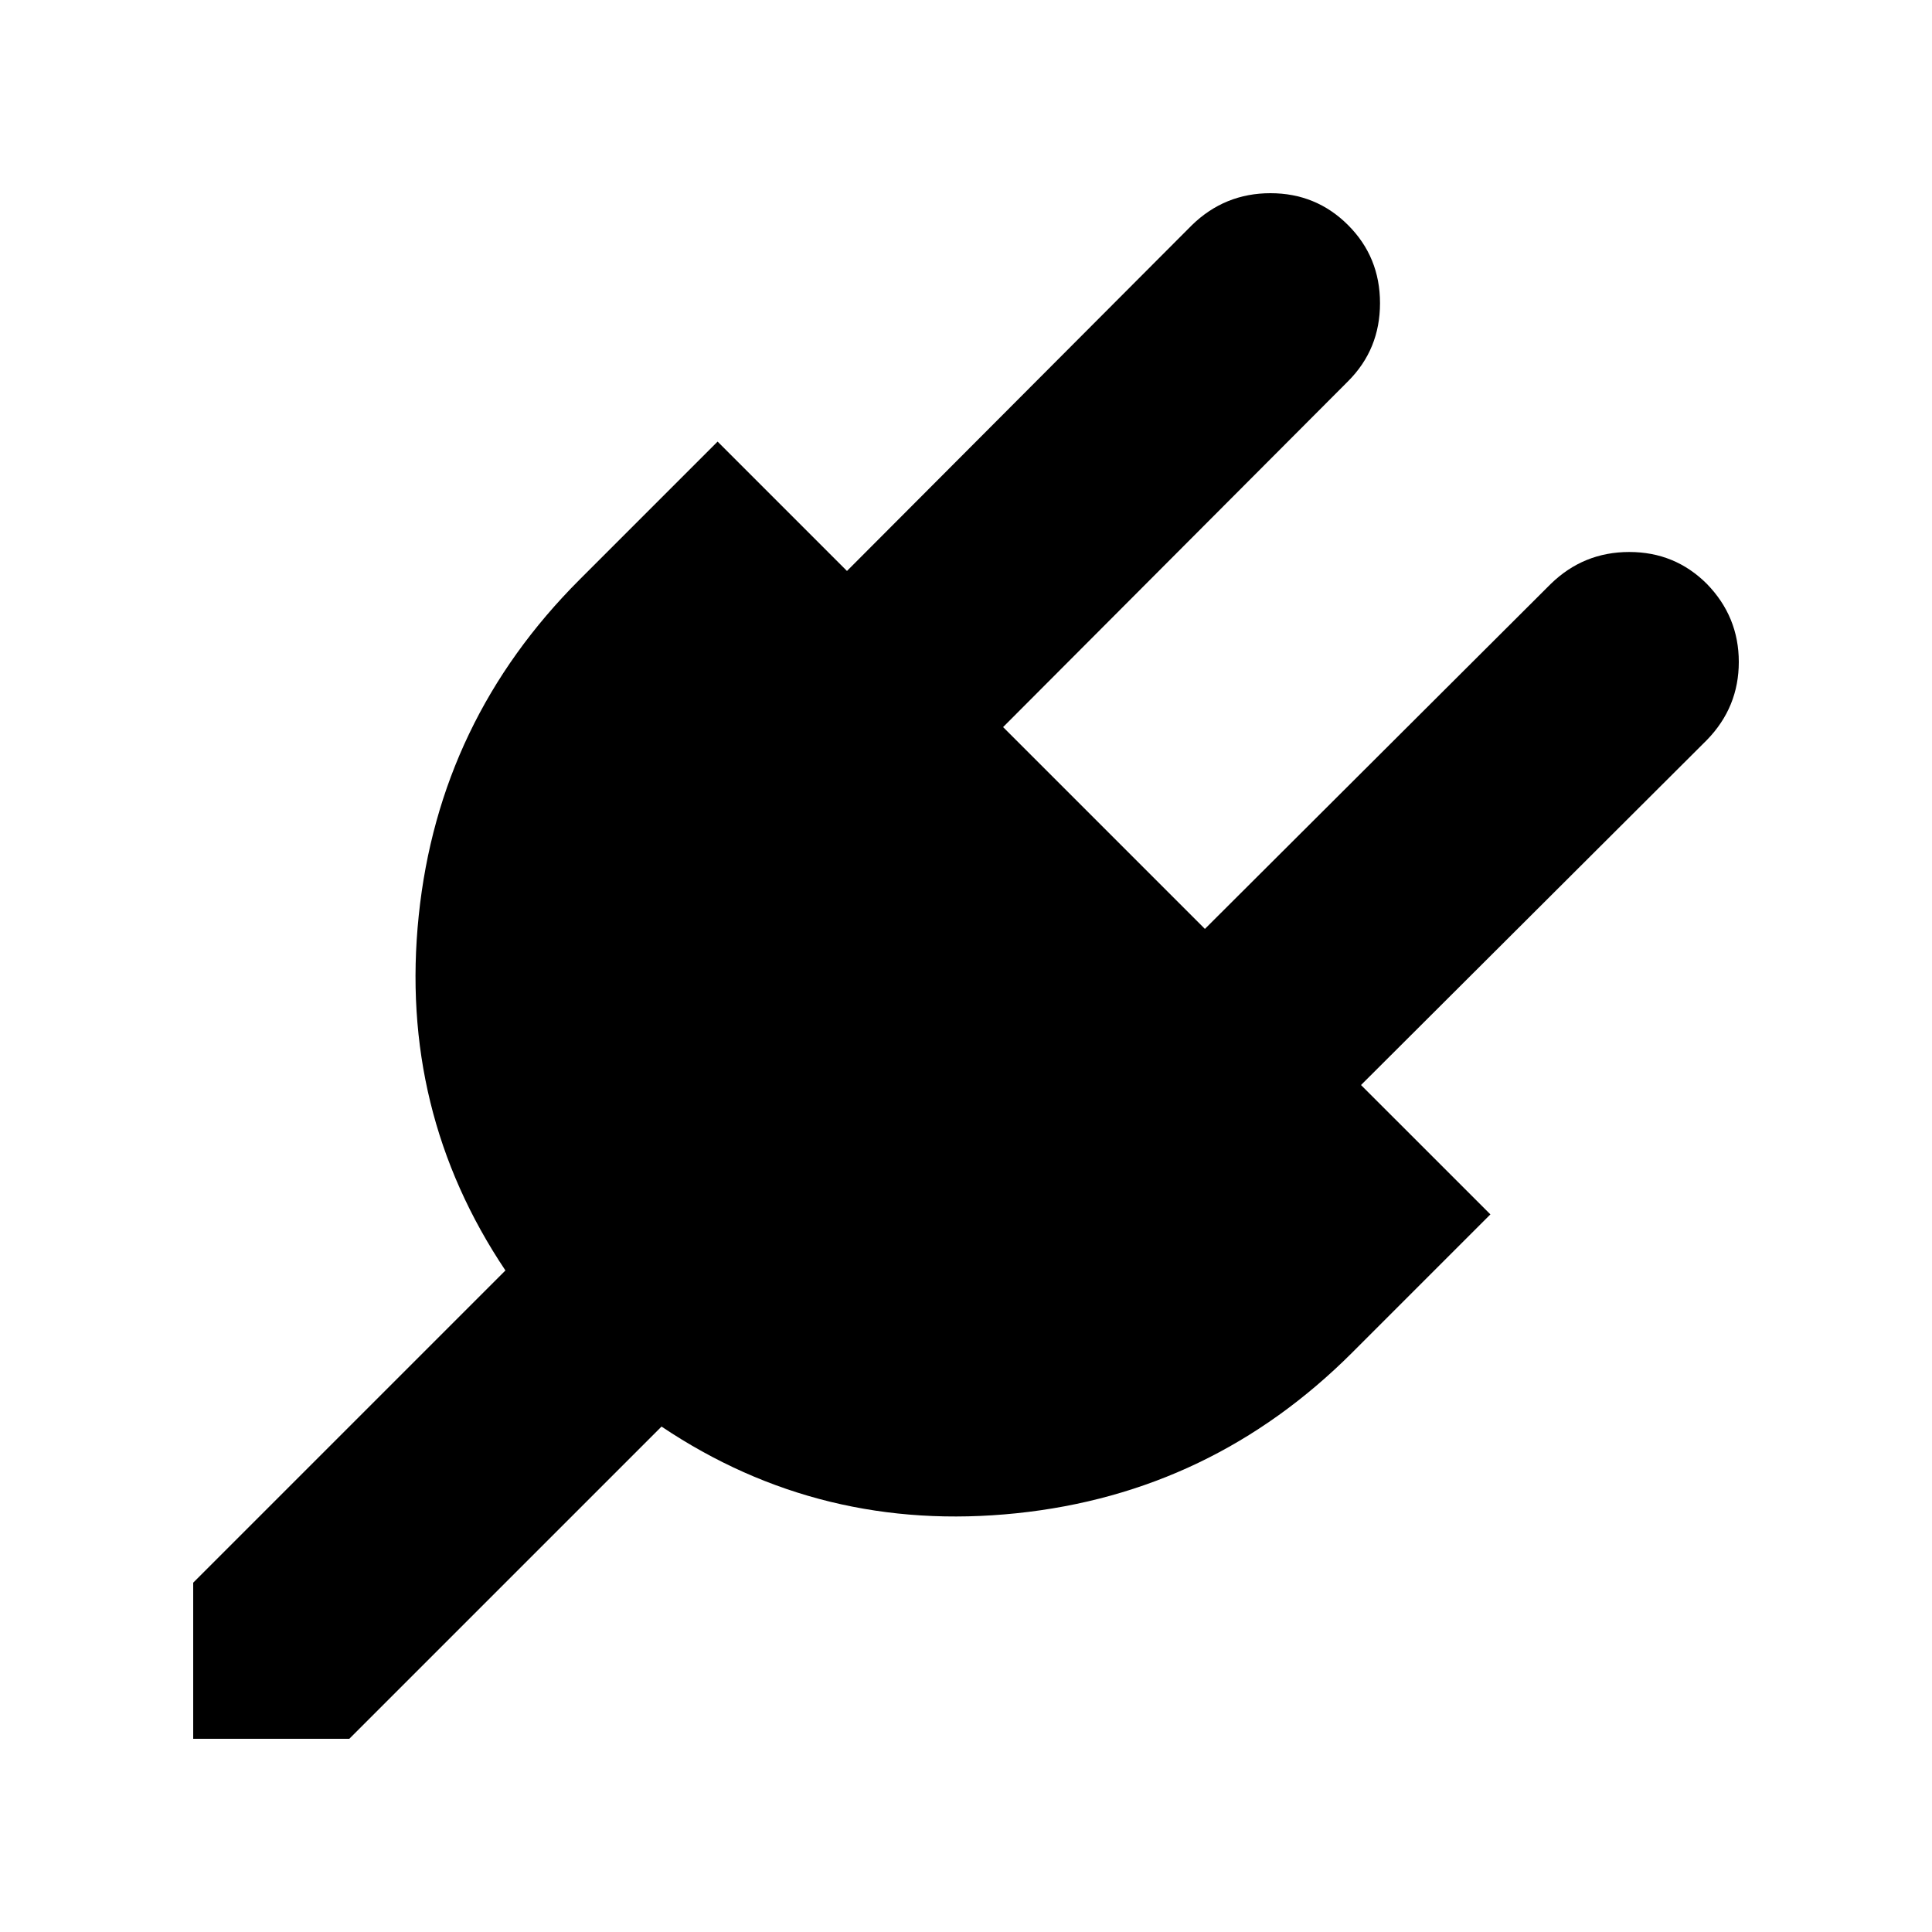
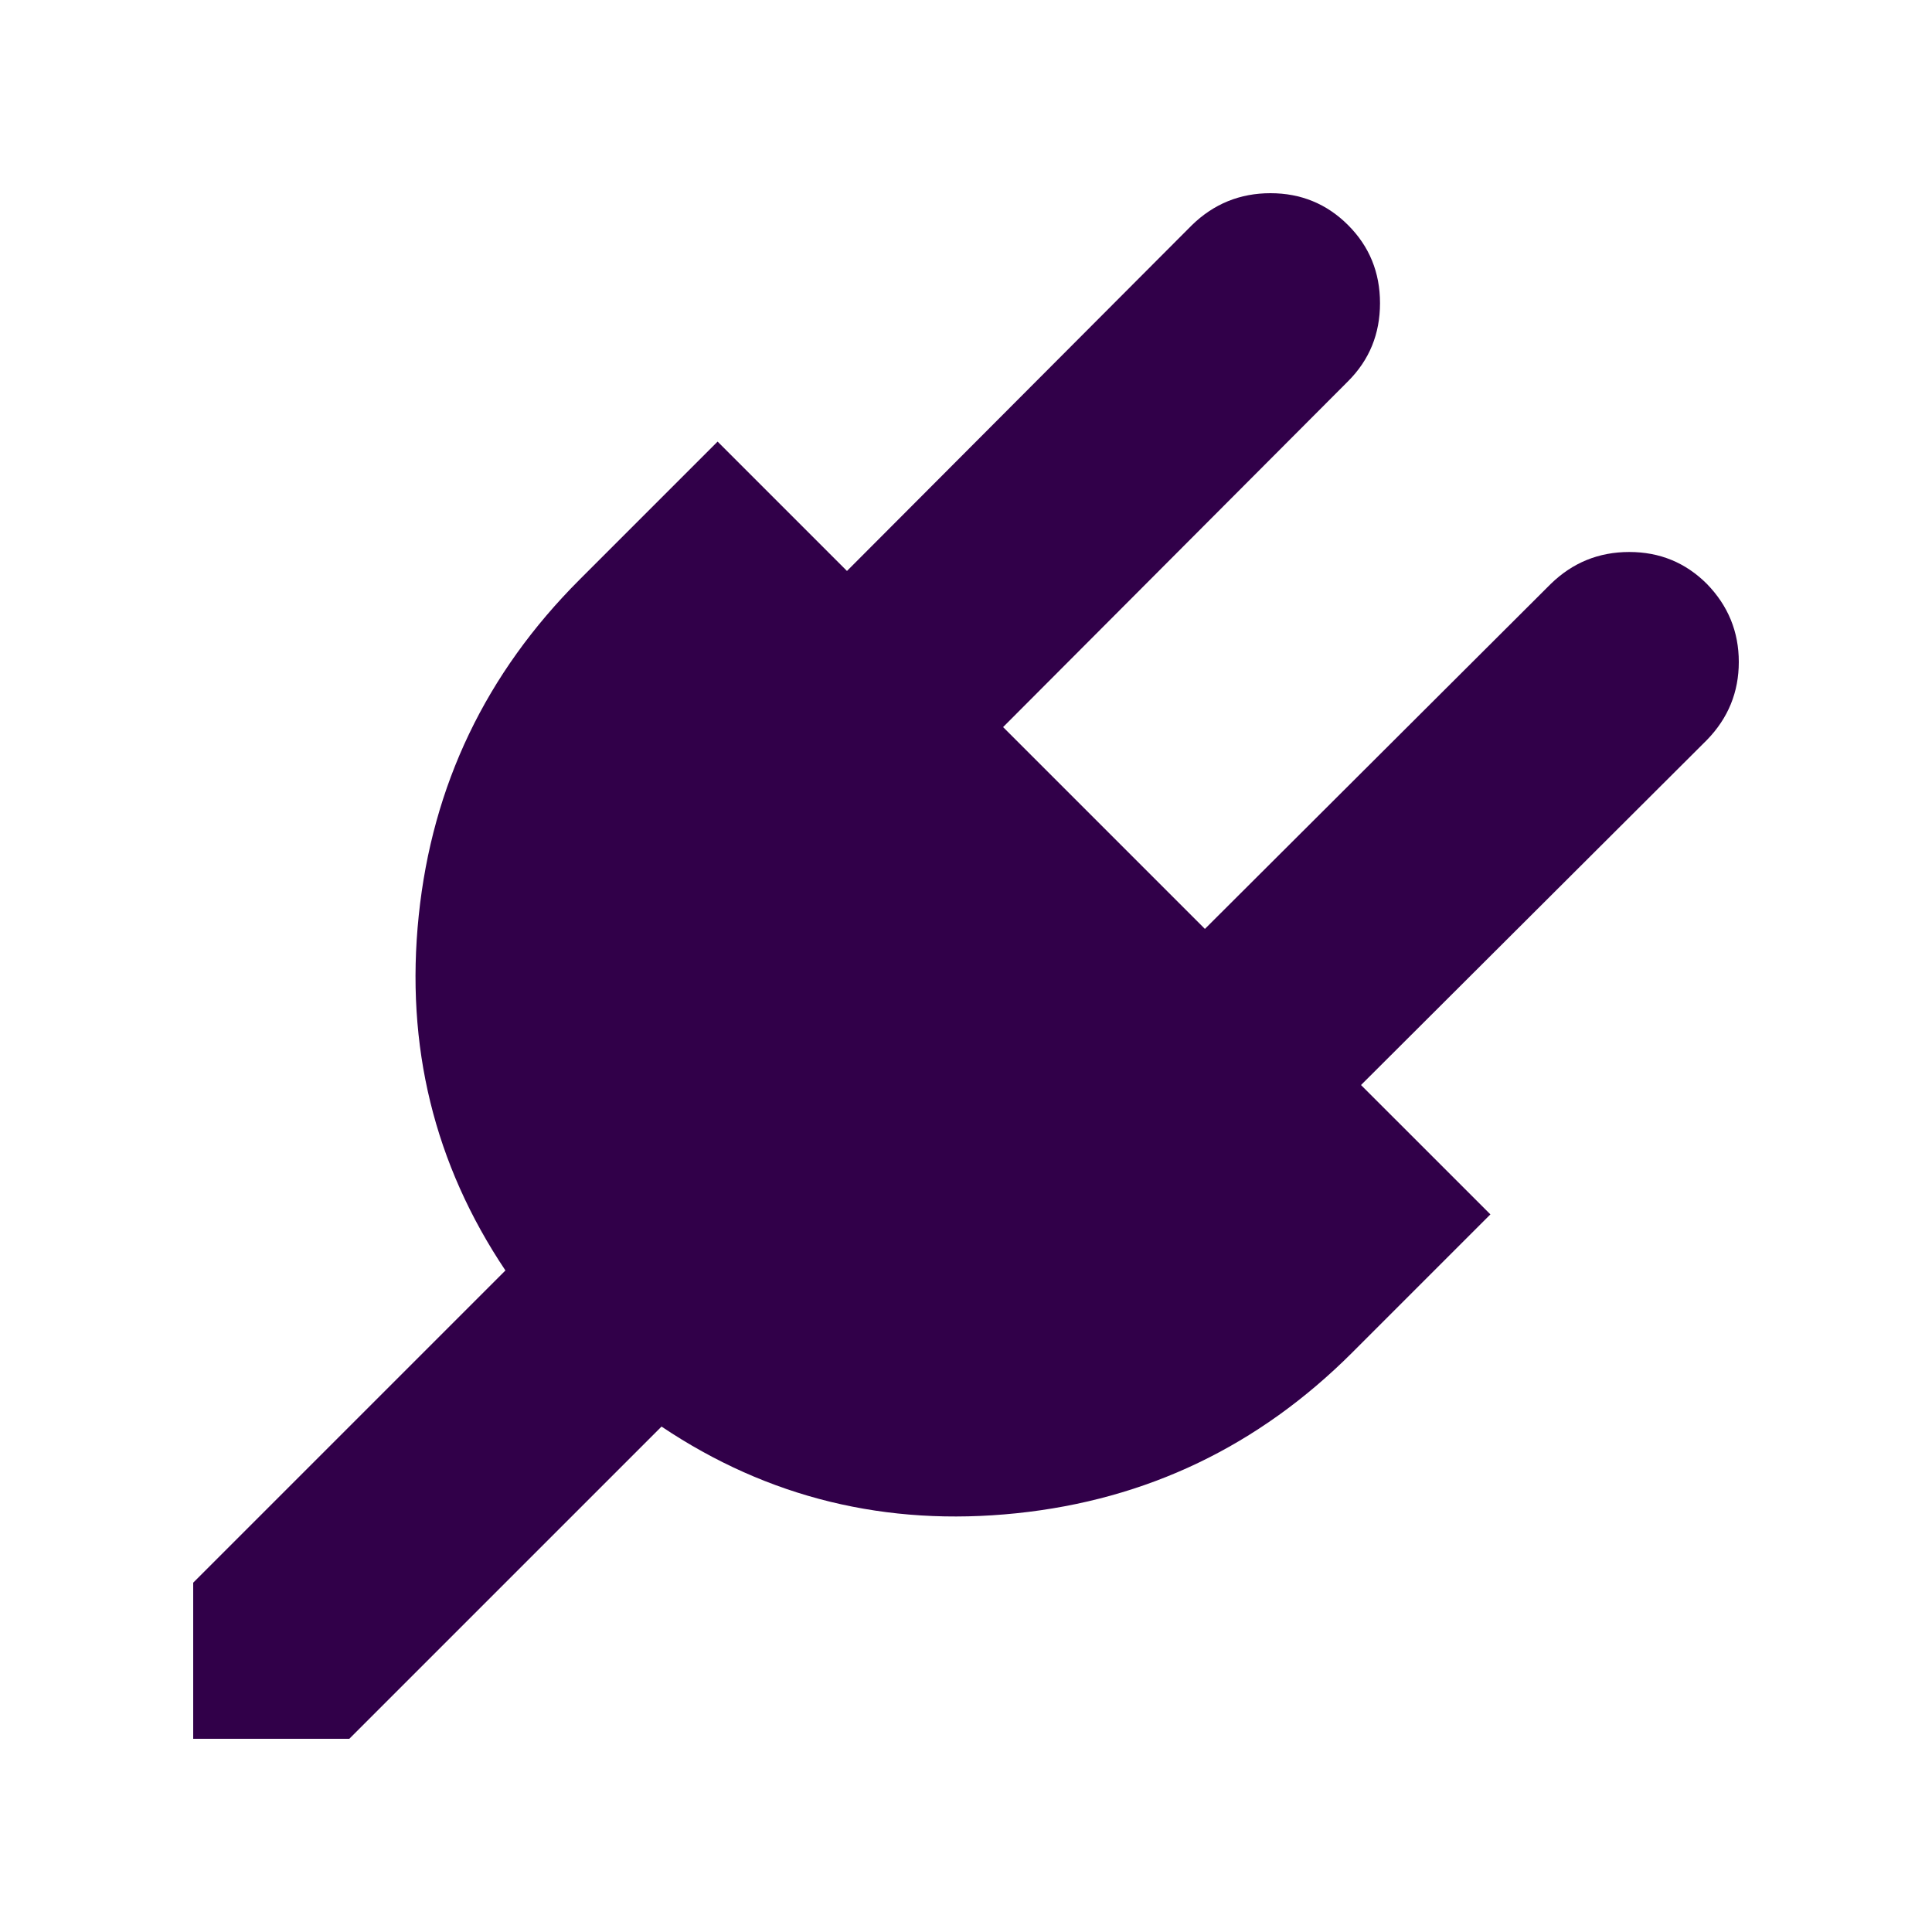
<svg xmlns="http://www.w3.org/2000/svg" width="100" height="100" viewBox="0 0 100 100" version="1.1" id="svg4">
  <defs id="defs8" />
-   <path d="M 88.348,30.223 Q 90,31.92 90,34.263 q 0,2.344 -1.652,4.04 L 70.446,56.161 77.143,62.857 70,70 Q 62.723,77.277 52.612,78.326 42.5,79.375 34.241,73.839 L 18.08,90 H 10 V 81.92 L 26.161,65.759 Q 20.625,57.5 21.674,47.388 22.723,37.277 30,30 l 7.143,-7.143 6.696,6.696 17.857,-17.902 Q 63.393,10 65.759,10 q 2.366,0 4.018,1.652 1.652,1.652 1.652,4.04 0,2.388 -1.652,4.04 L 51.92,37.634 62.366,48.08 80.268,30.223 q 1.696,-1.652 4.062,-1.652 2.366,0 4.018,1.652 z" id="path2" style="stroke-width:0.045" />
+   <path d="M 88.348,30.223 Q 90,31.92 90,34.263 q 0,2.344 -1.652,4.04 L 70.446,56.161 77.143,62.857 70,70 Q 62.723,77.277 52.612,78.326 42.5,79.375 34.241,73.839 L 18.08,90 H 10 V 81.92 L 26.161,65.759 Q 20.625,57.5 21.674,47.388 22.723,37.277 30,30 l 7.143,-7.143 6.696,6.696 17.857,-17.902 Q 63.393,10 65.759,10 q 2.366,0 4.018,1.652 1.652,1.652 1.652,4.04 0,2.388 -1.652,4.04 L 51.92,37.634 62.366,48.08 80.268,30.223 q 1.696,-1.652 4.062,-1.652 2.366,0 4.018,1.652 z" id="path2" style="stroke-width:0.045;fill:#310049;fill-opacity:1" />
</svg>
